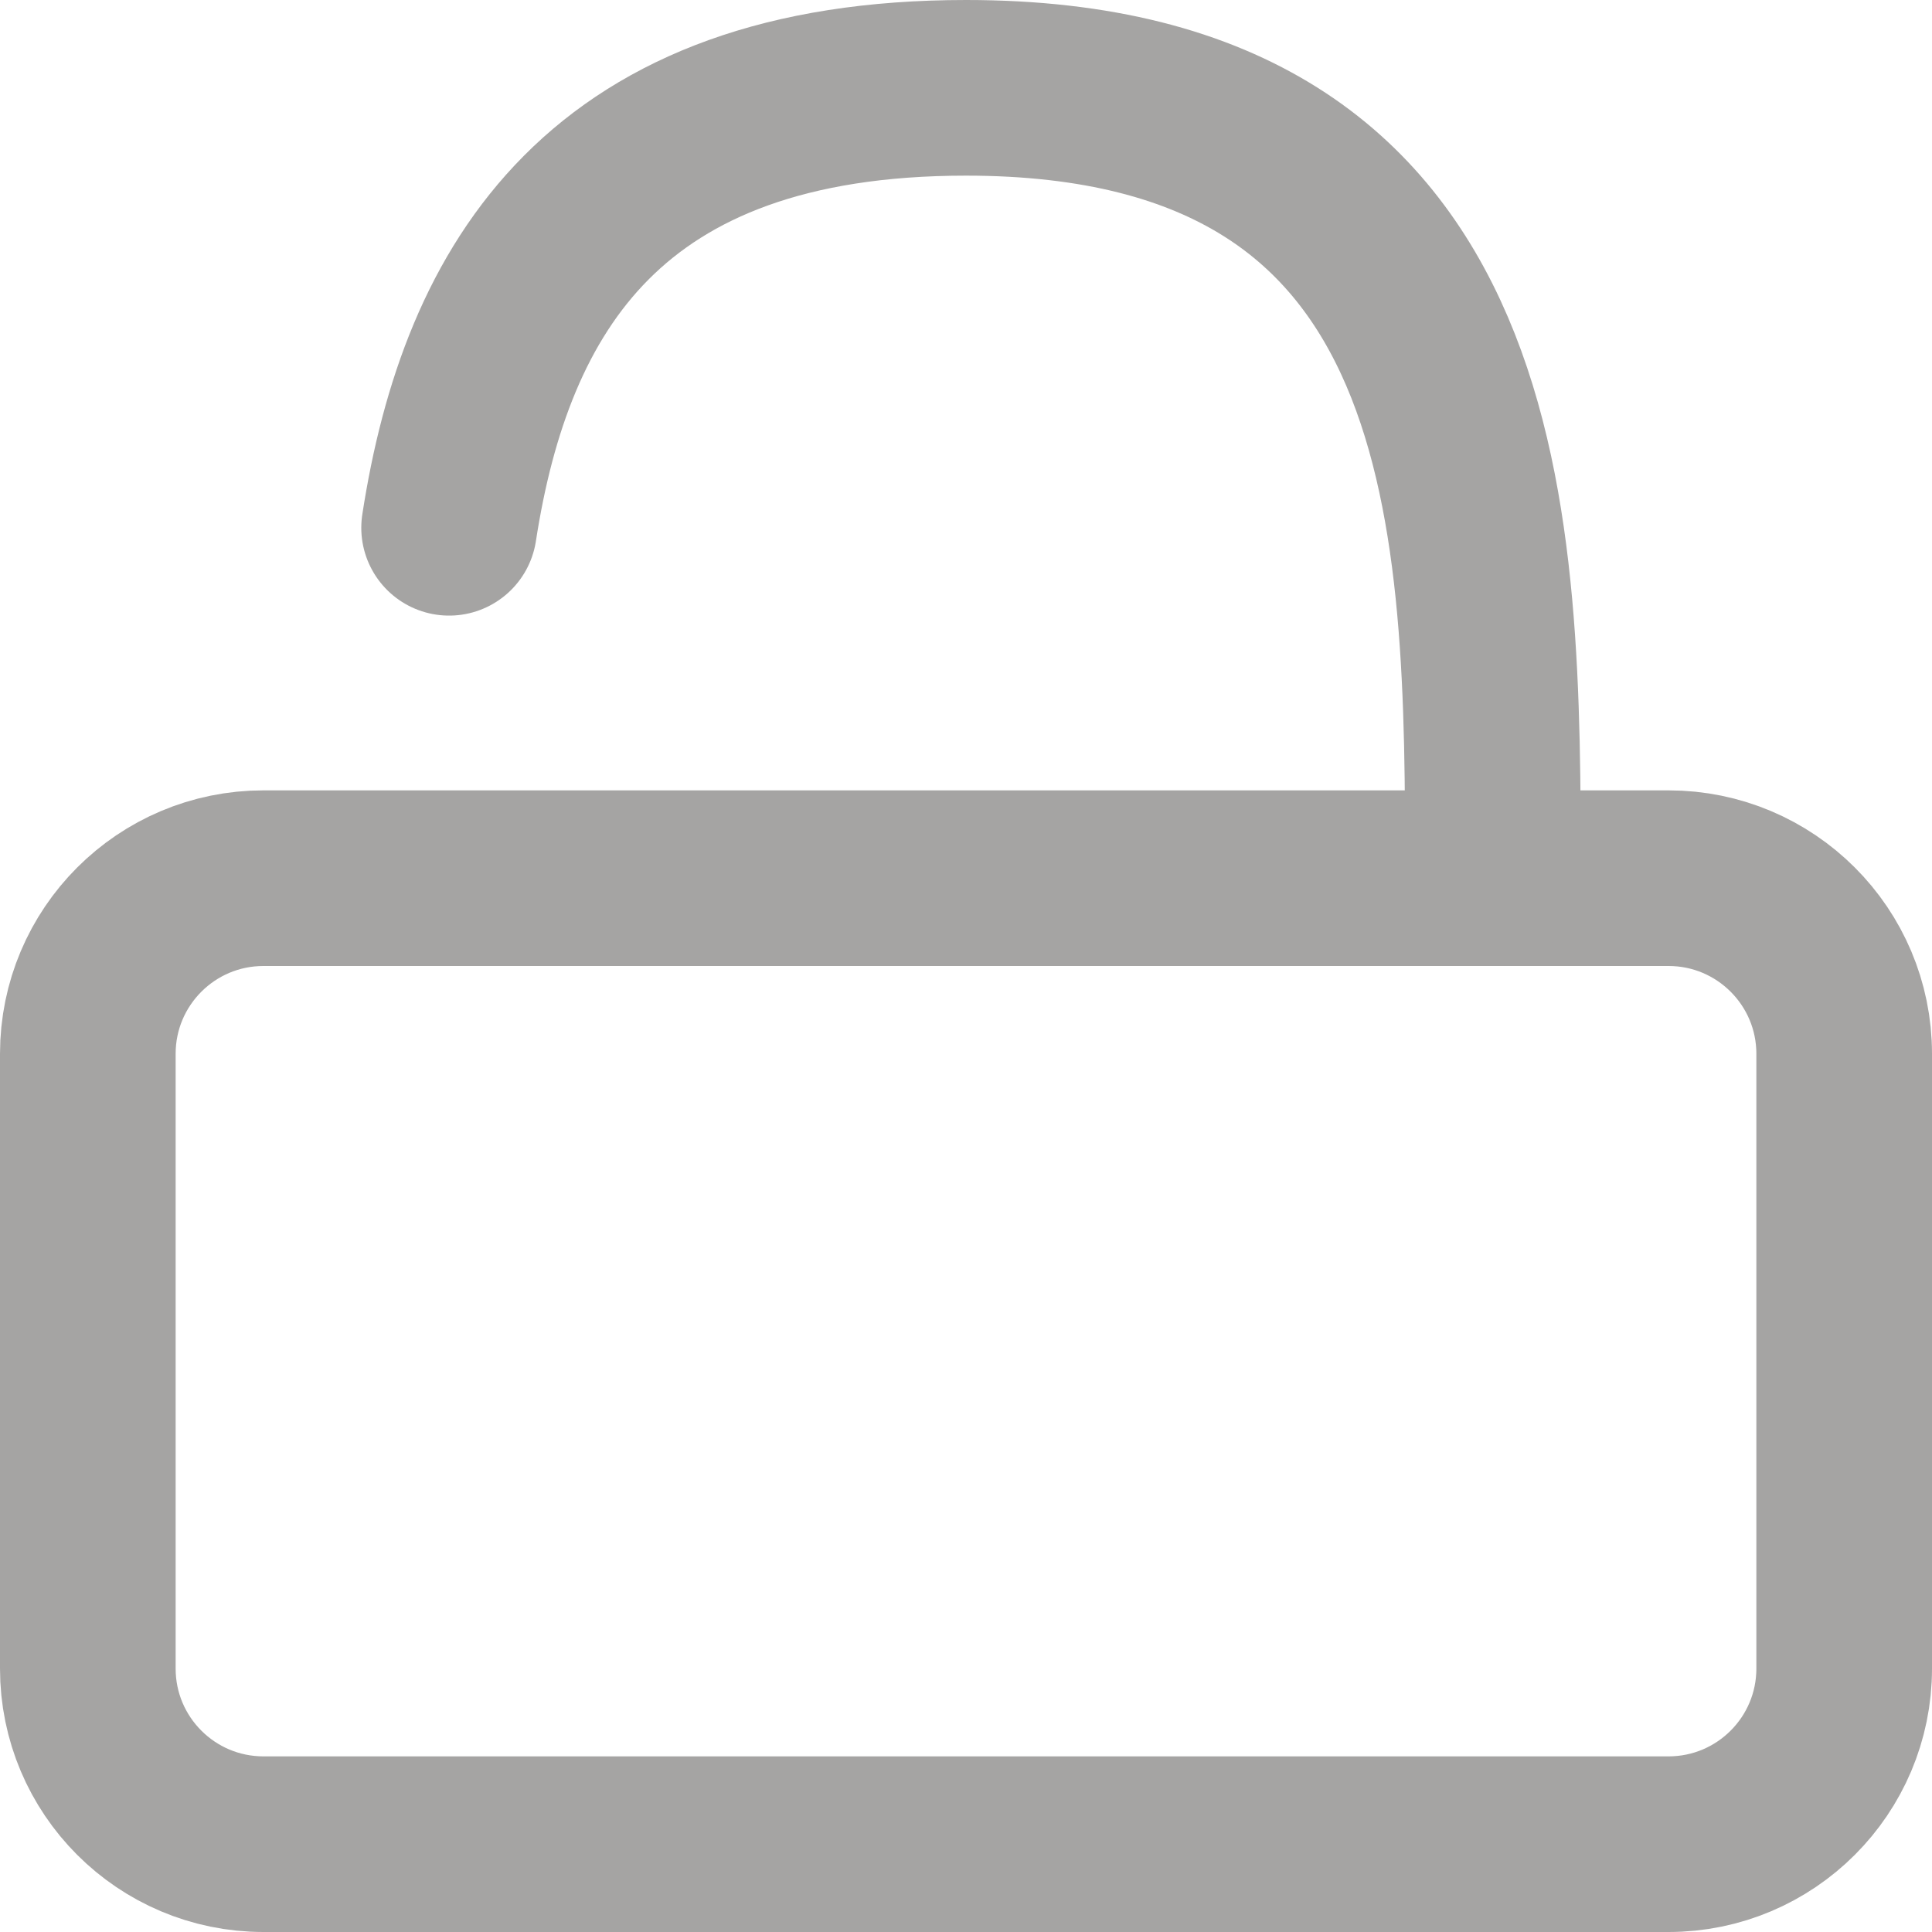
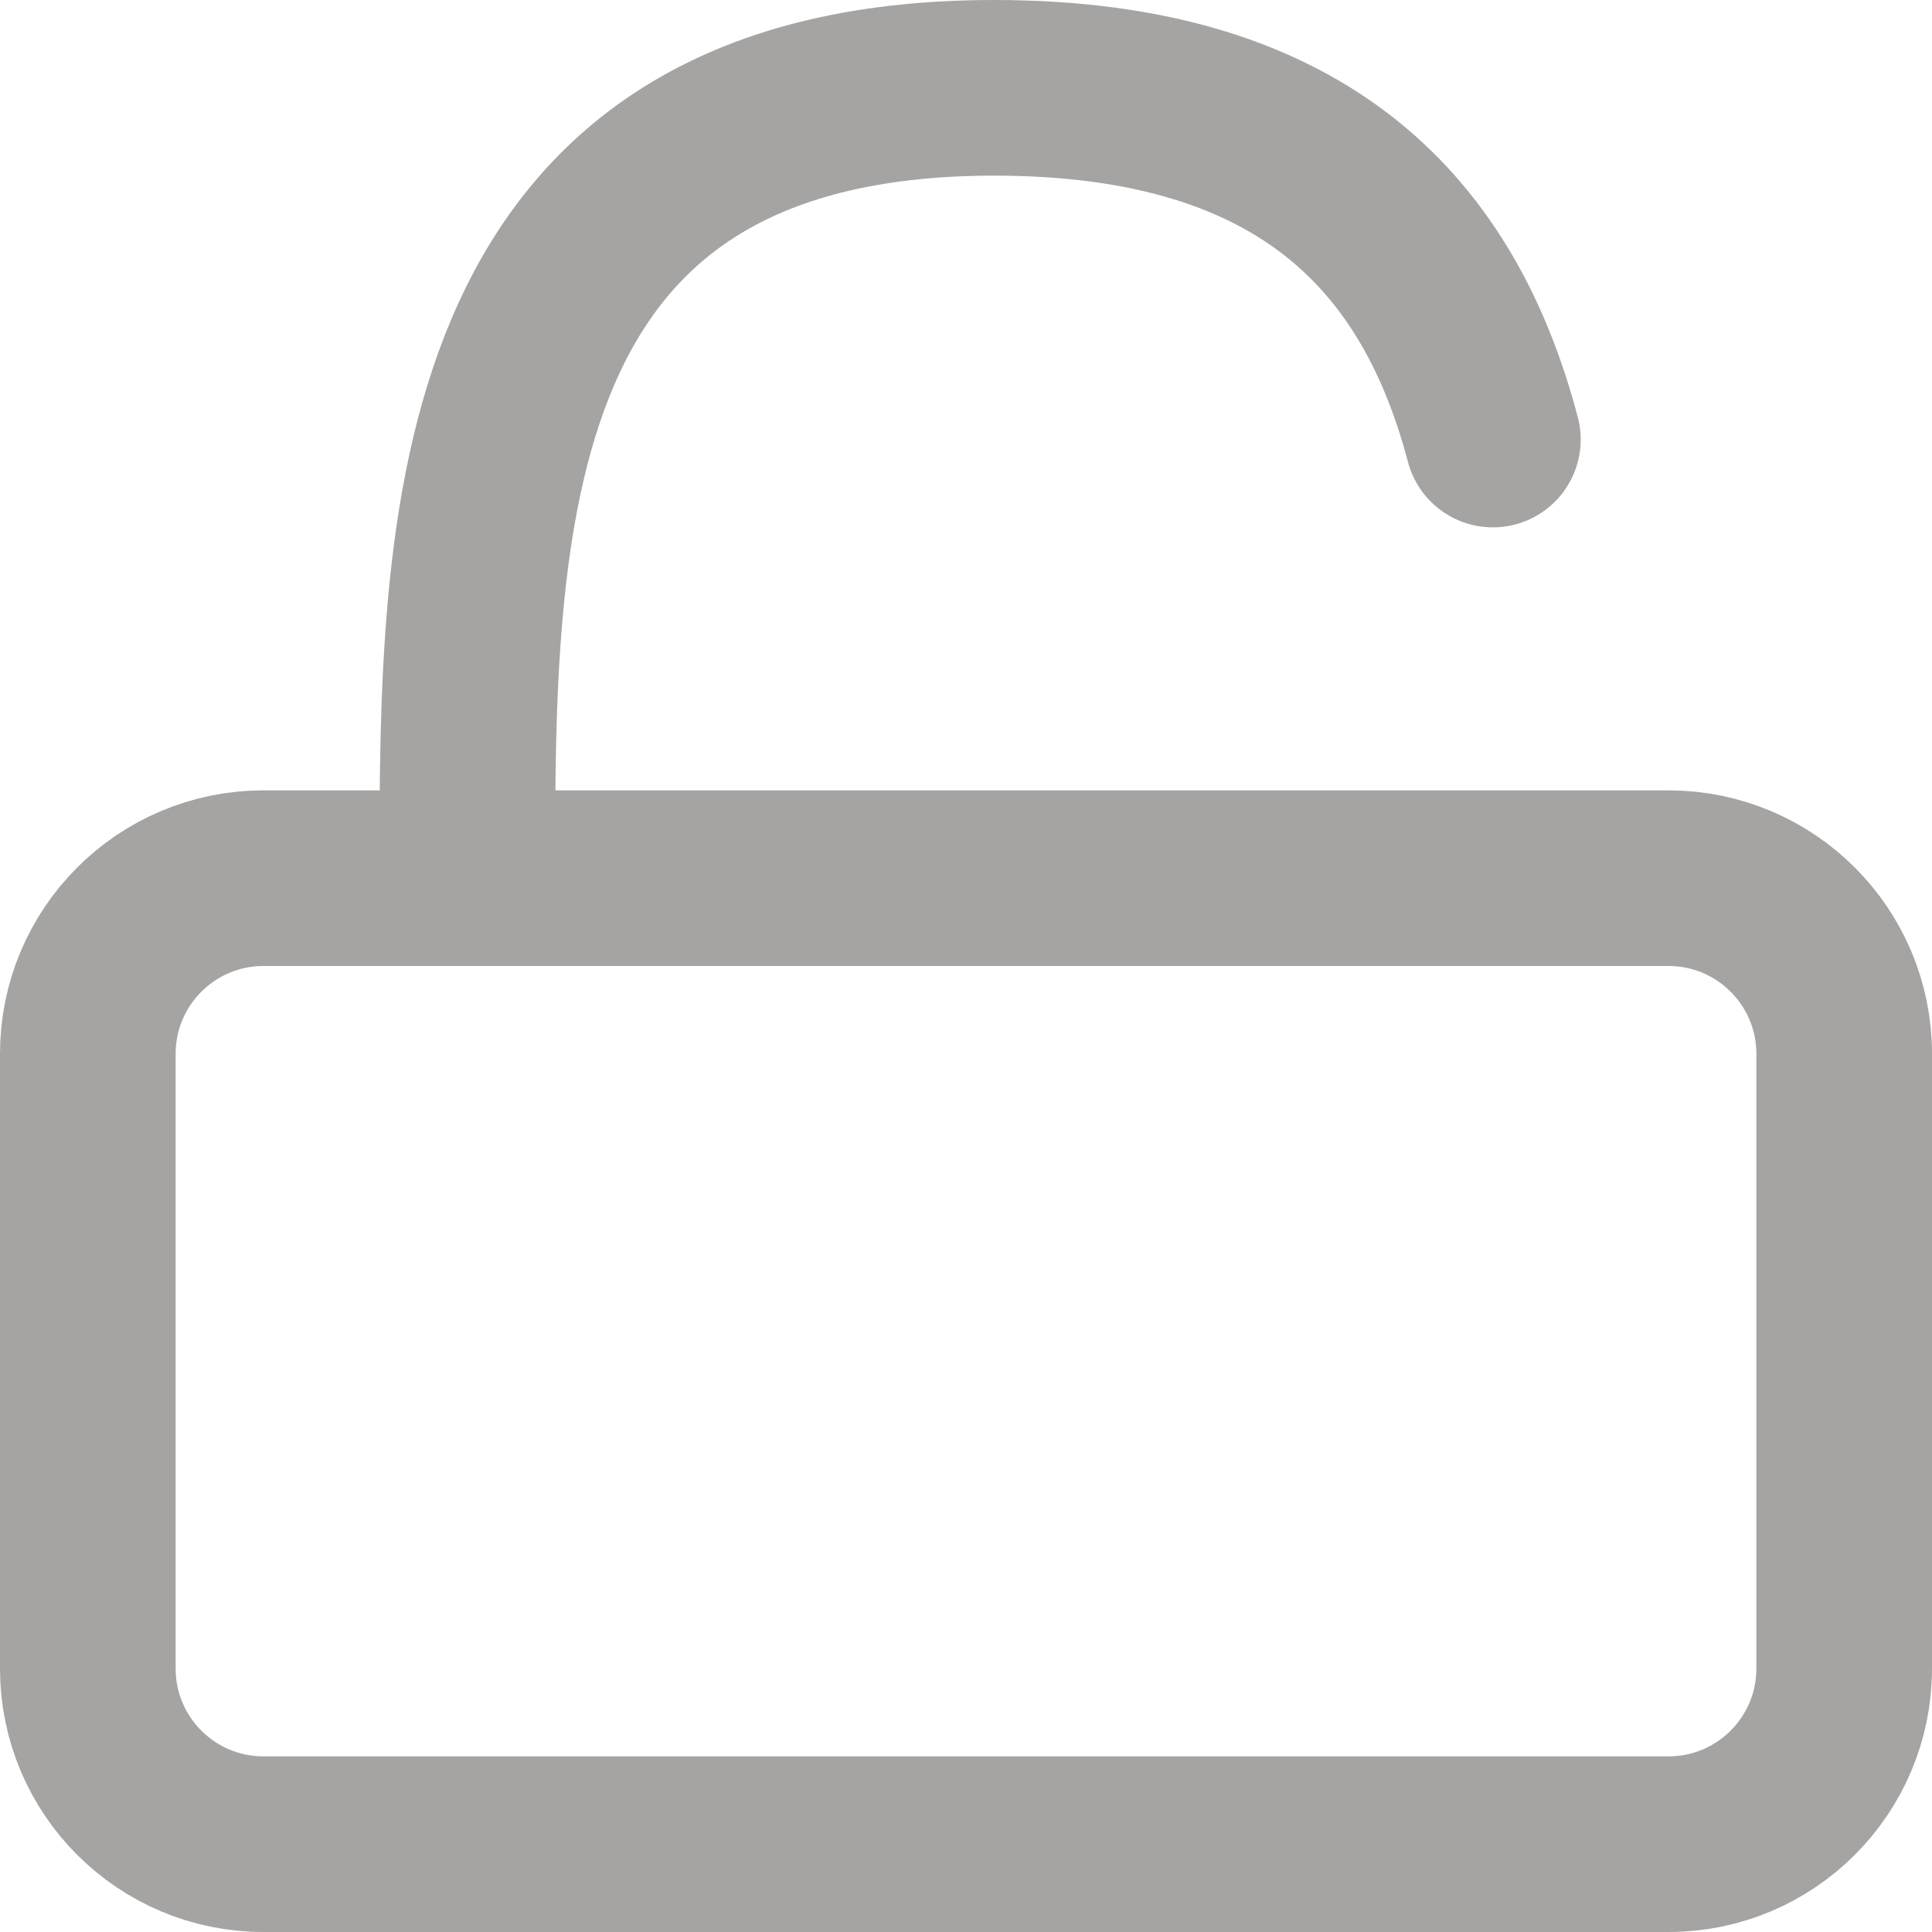
<svg xmlns="http://www.w3.org/2000/svg" width="22px" height="22px" viewBox="0 0 22 22" version="1.1">
  <defs />
  <g id="Page-1" stroke="none" stroke-width="1" fill="none" fill-rule="evenodd">
-     <g id="Artboard" transform="translate(-313, -1)" stroke="#A5A4A3" stroke-width="2">
-       <g id="unlocked" transform="translate(315, 2)">
+     <g id="Artboard" transform="translate(-385, -1)" stroke="#A5A4A3" stroke-width="2">
+       <g id="unlocked" transform="translate(387, 2)">
        <rect id="Rectangle" x="-1" y="9" width="20" height="11" rx="2" />
-         <path d="M15,9 C15,5 15,0 9,0 C4.897,2.84727329e-16 3.537,2.268 3.114,5.01" id="Oval-5" stroke-linecap="round" stroke-linejoin="round" />
+         <path d="M15,9 C15,5 15,0 9,0 C5.411,2.49034951e-16 3.921,1.735 3.321,4.005" id="Oval-5" stroke-linecap="round" stroke-linejoin="round" transform="translate(9.160341, 4.5) scale(-1, 1) translate(-9.160341, -4.5) " />
      </g>
    </g>
  </g>
</svg>
